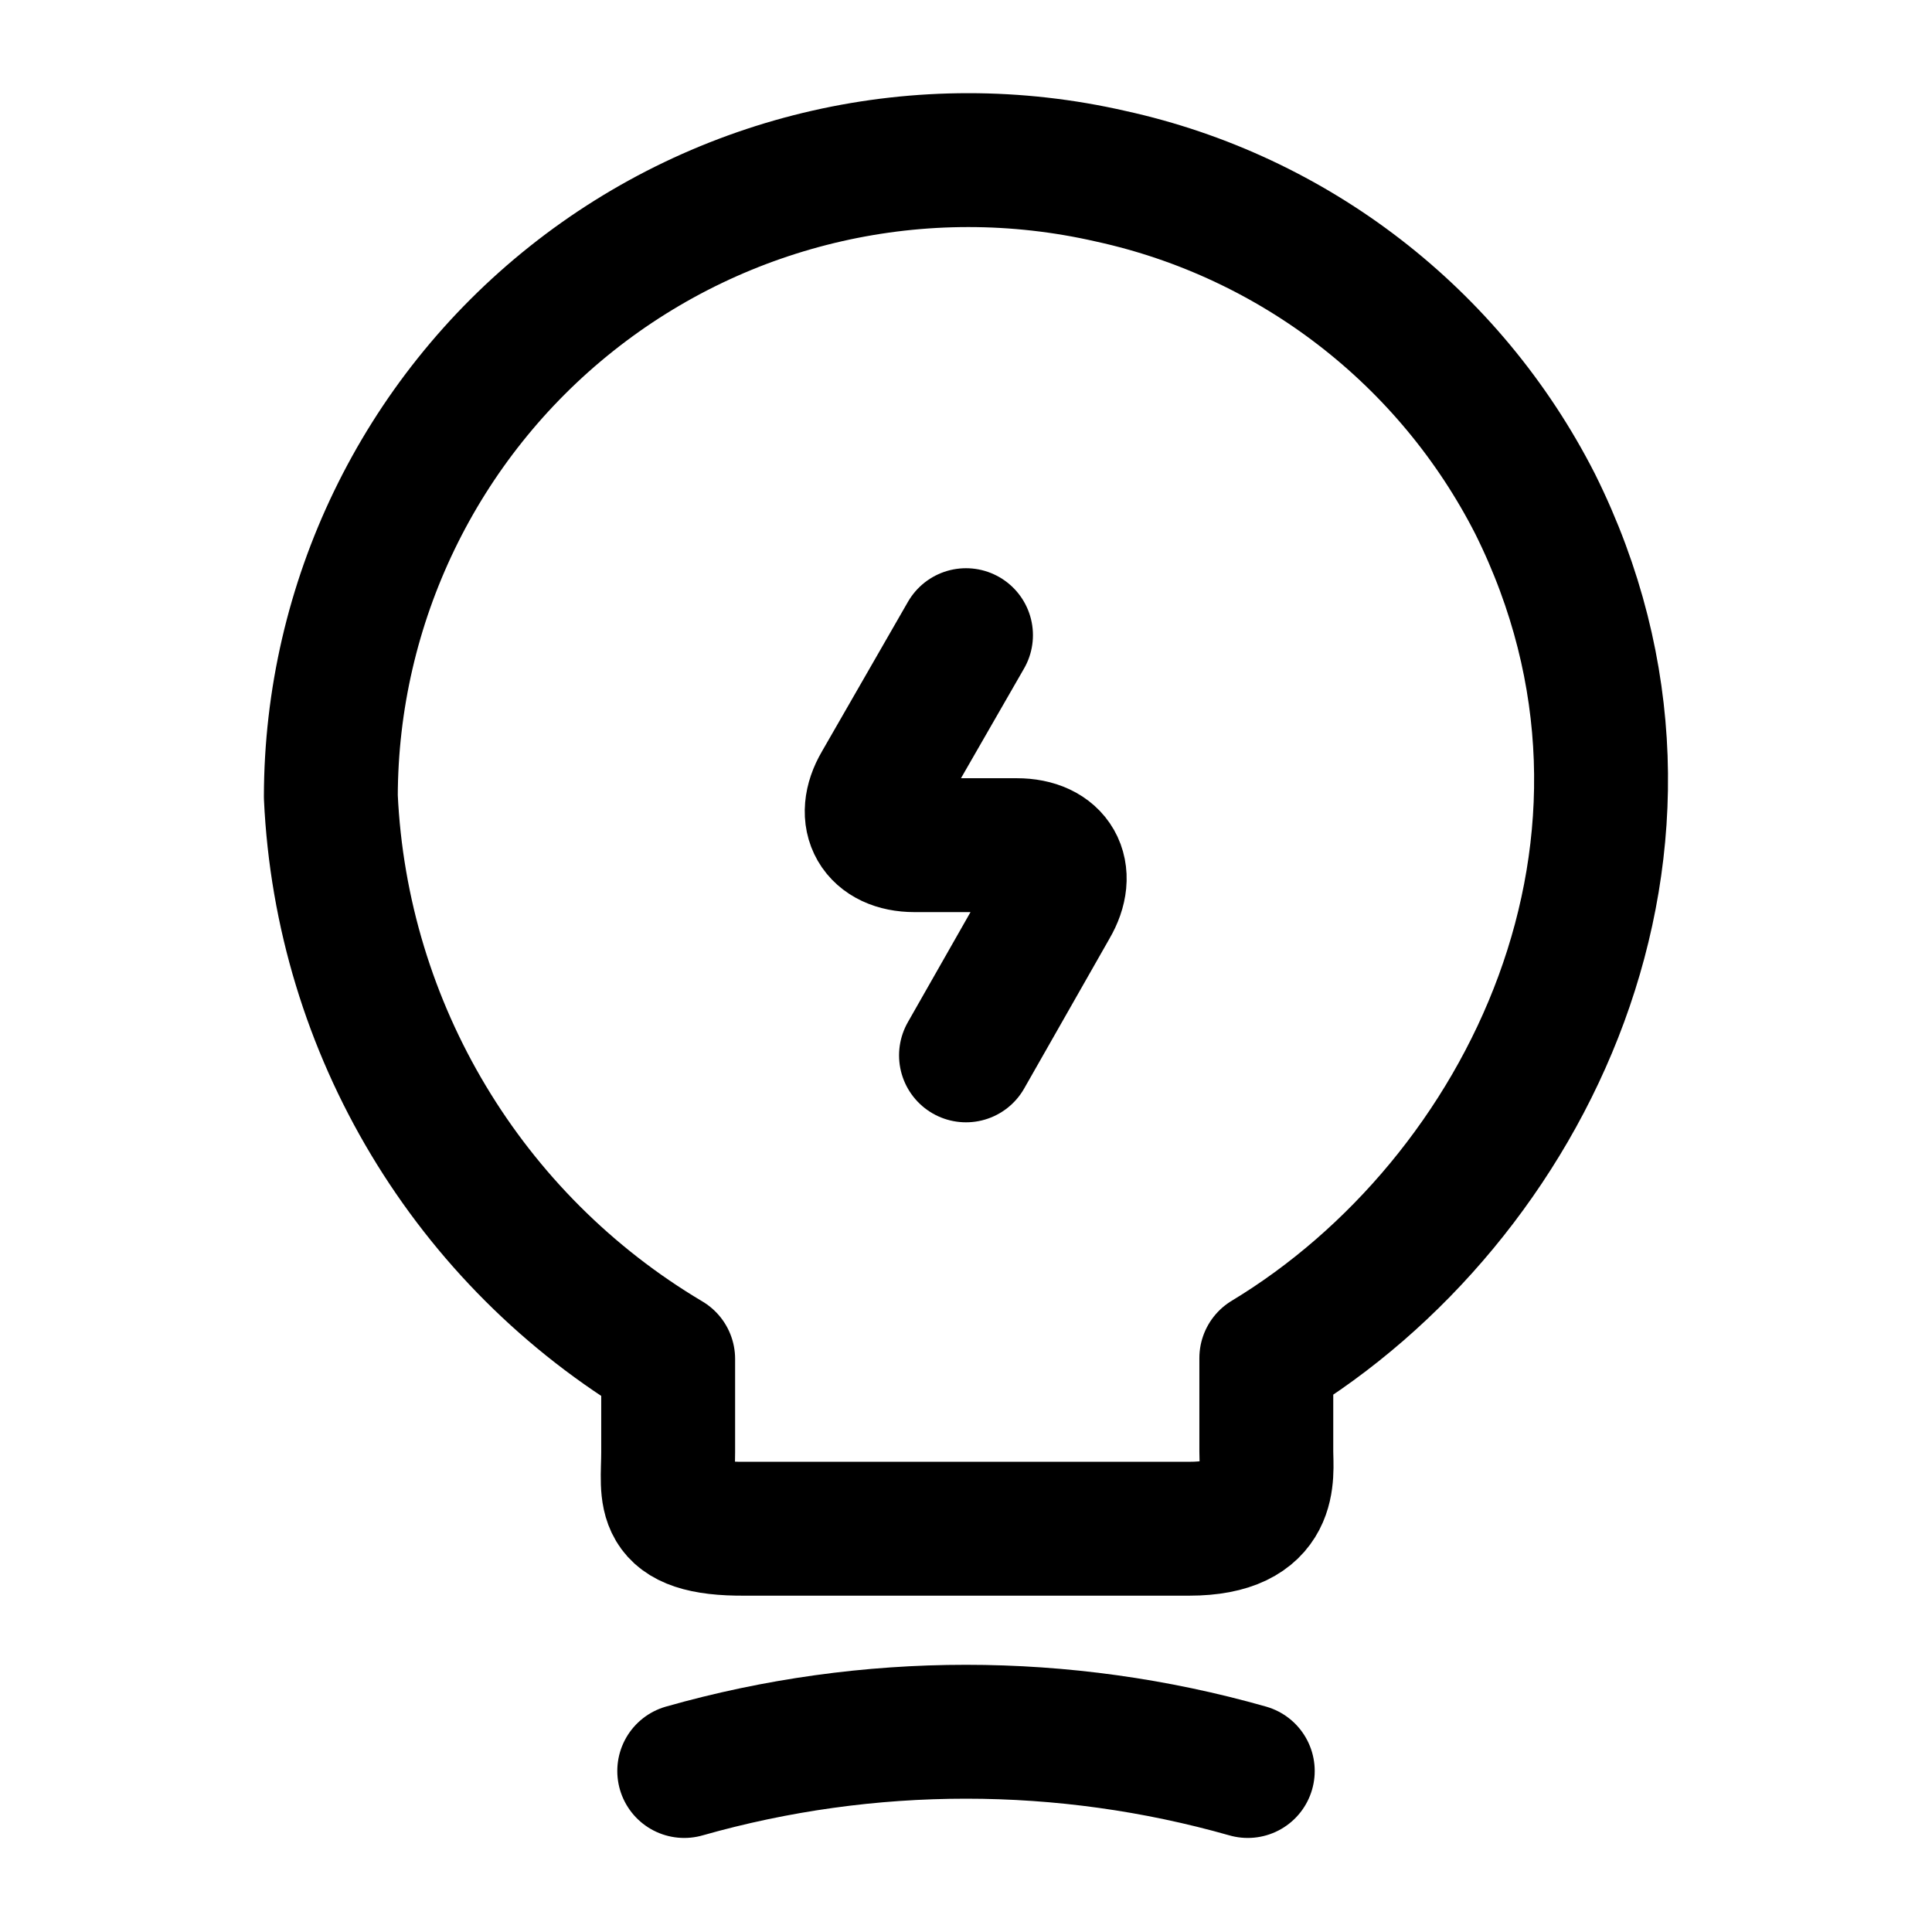
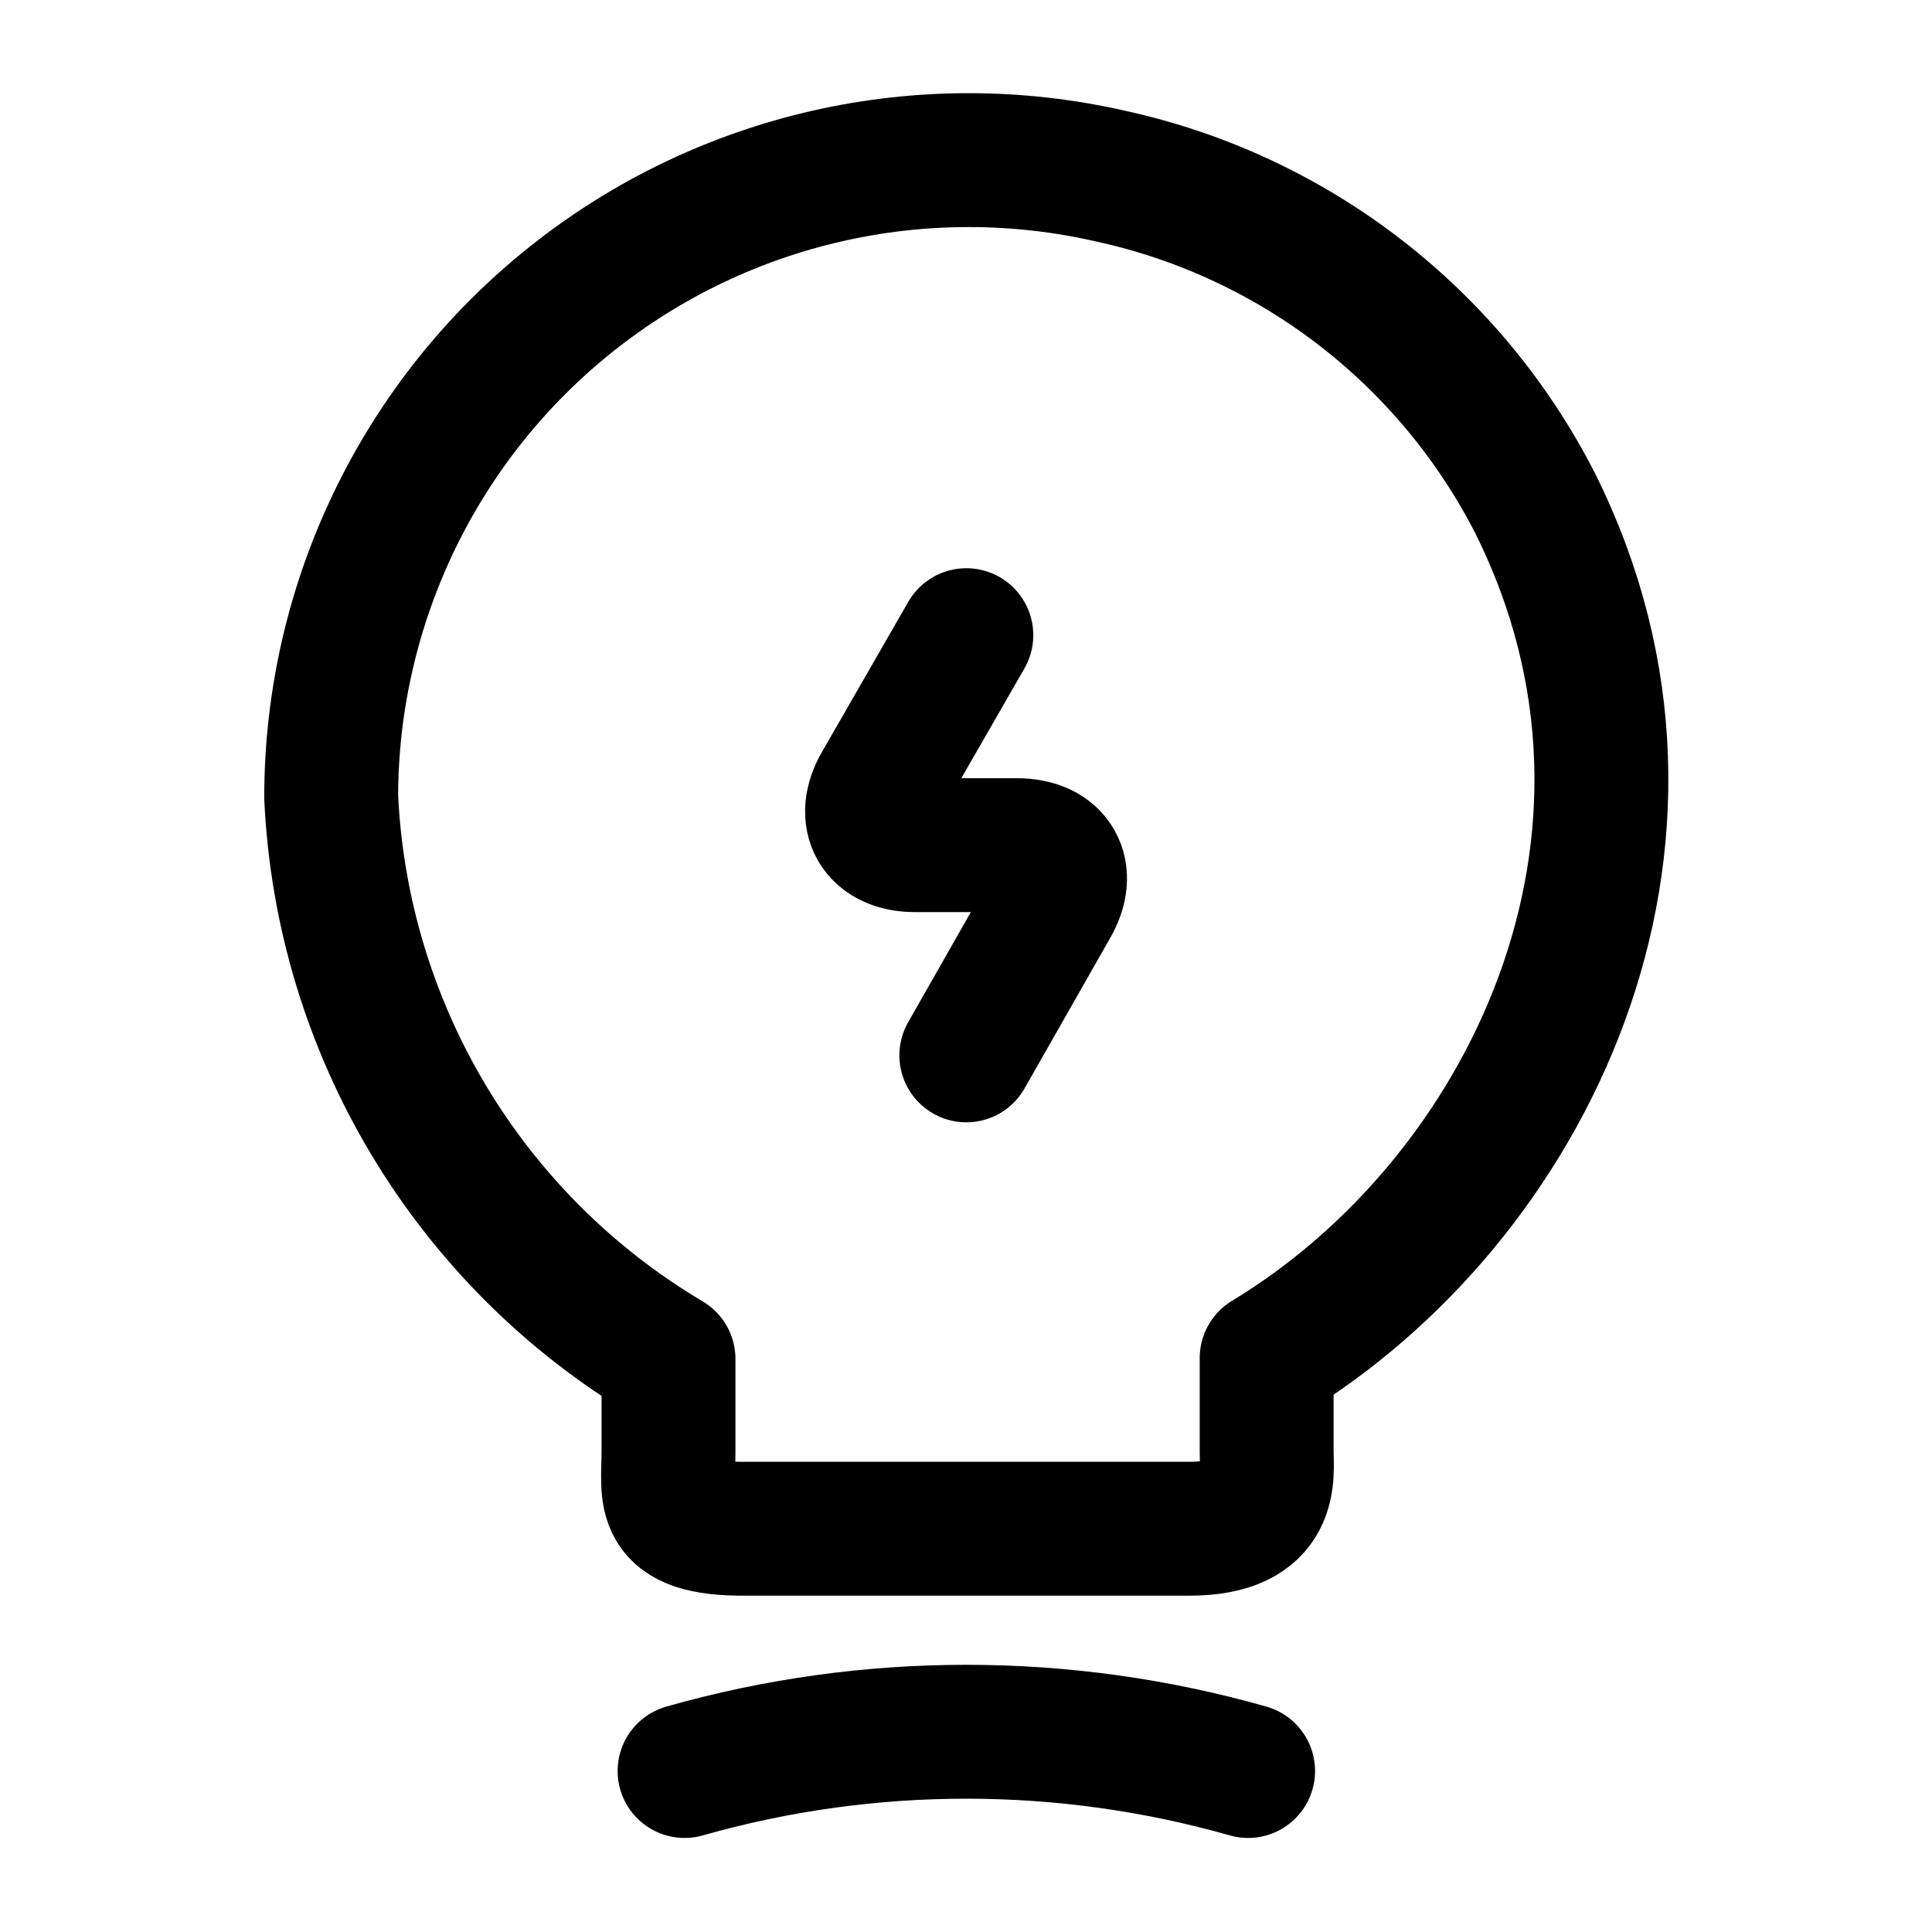
- <svg xmlns="http://www.w3.org/2000/svg" id="lamp-charge" width="28.86" height="28.86" viewBox="0 0 28.86 28.86">
+ <svg xmlns="http://www.w3.org/2000/svg" id="lamp-charge" width="28.86" height="28.86" viewBox="0 0 28.85 28.86">
  <path id="Vector" d="M1.409,0,.123,2.237c-.289.493-.048.9.517.9H2.167c.577,0,.806.409.517.9L1.409,6.277" transform="translate(13.021 9.488)" fill="none" stroke="currentColor" stroke-linecap="round" stroke-linejoin="round" stroke-width="2" />
  <path id="Vector-2" d="M5.039,19.293V17.9A10.317,10.317,0,0,1,0,9.5,9.523,9.523,0,0,1,11.652.233,9.361,9.361,0,0,1,17.99,5.128c2.513,5.051-.132,10.414-4.016,12.759v1.395c0,.349.132,1.154-1.154,1.154H6.193C4.87,20.448,5.039,19.931,5.039,19.293Z" transform="translate(4.942 2.4)" fill="none" stroke="currentColor" stroke-linecap="round" stroke-linejoin="round" stroke-width="2" />
  <path id="Vector-3" d="M0,.586a15.4,15.4,0,0,1,8.418,0" transform="translate(10.221 25.869)" fill="none" stroke="currentColor" stroke-linecap="round" stroke-linejoin="round" stroke-width="2" />
  <path id="Vector-4" d="M0,0H28.86V28.86H0Z" fill="none" opacity="0" />
</svg>
